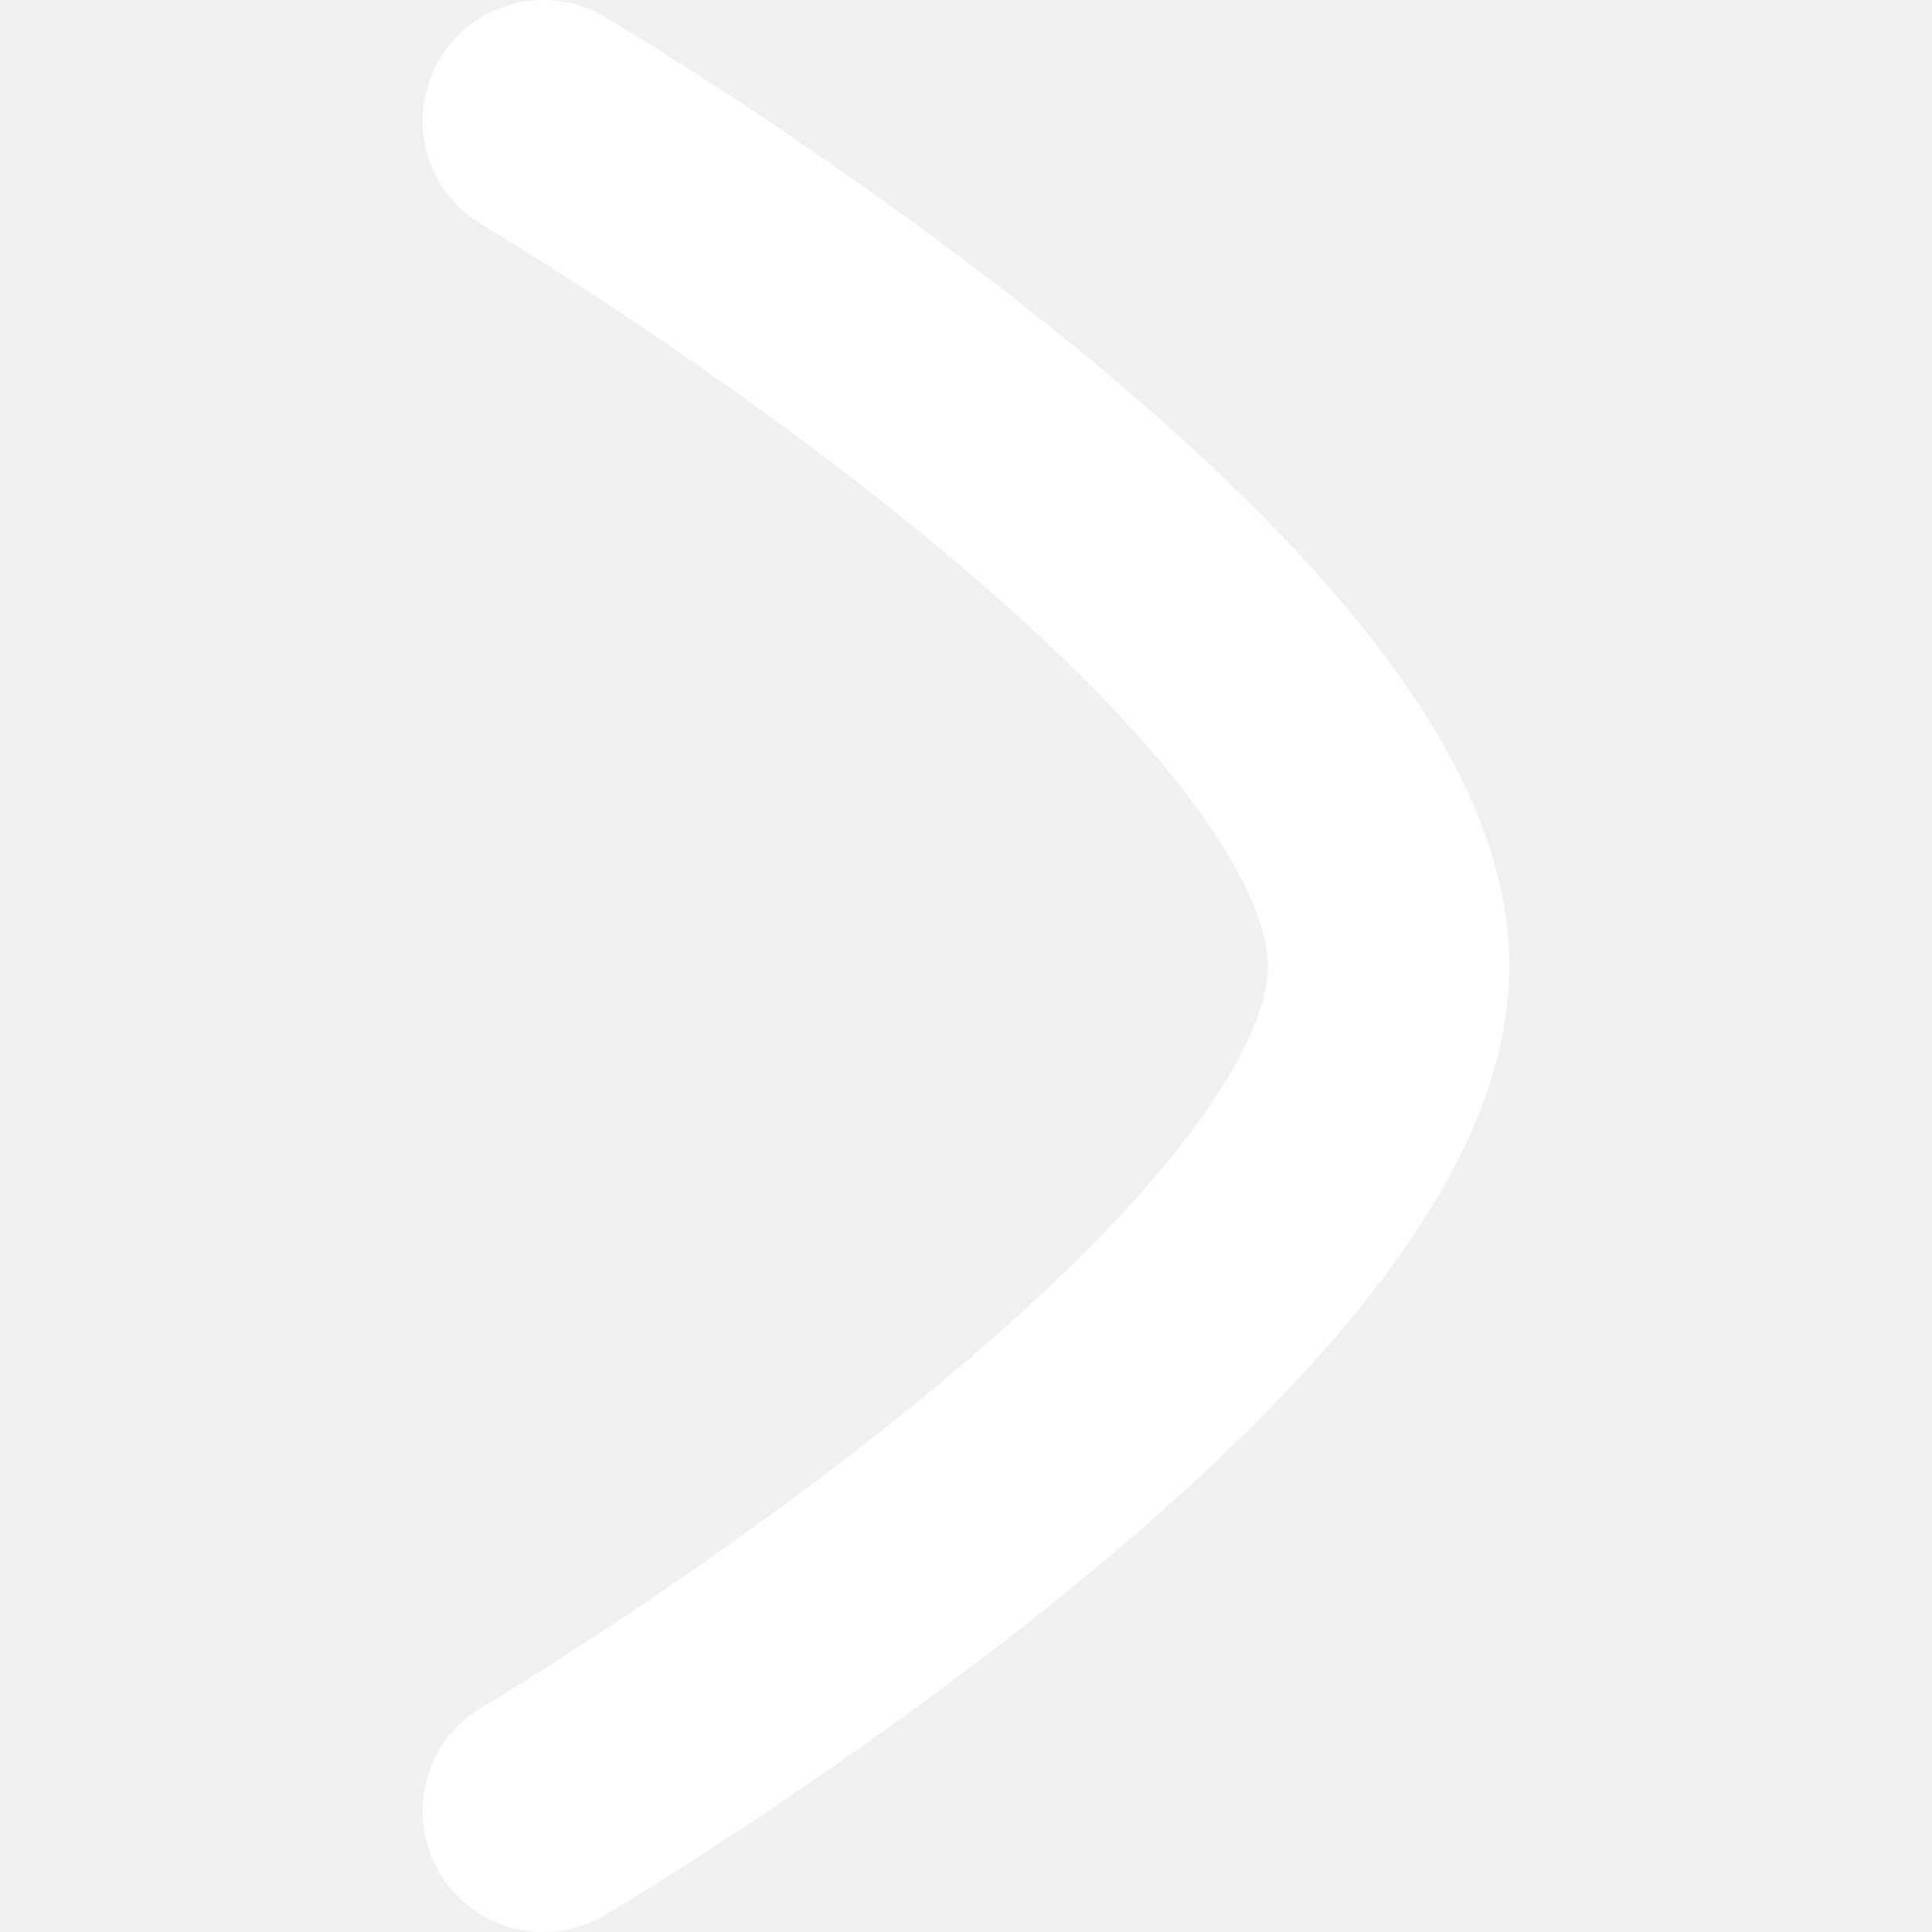
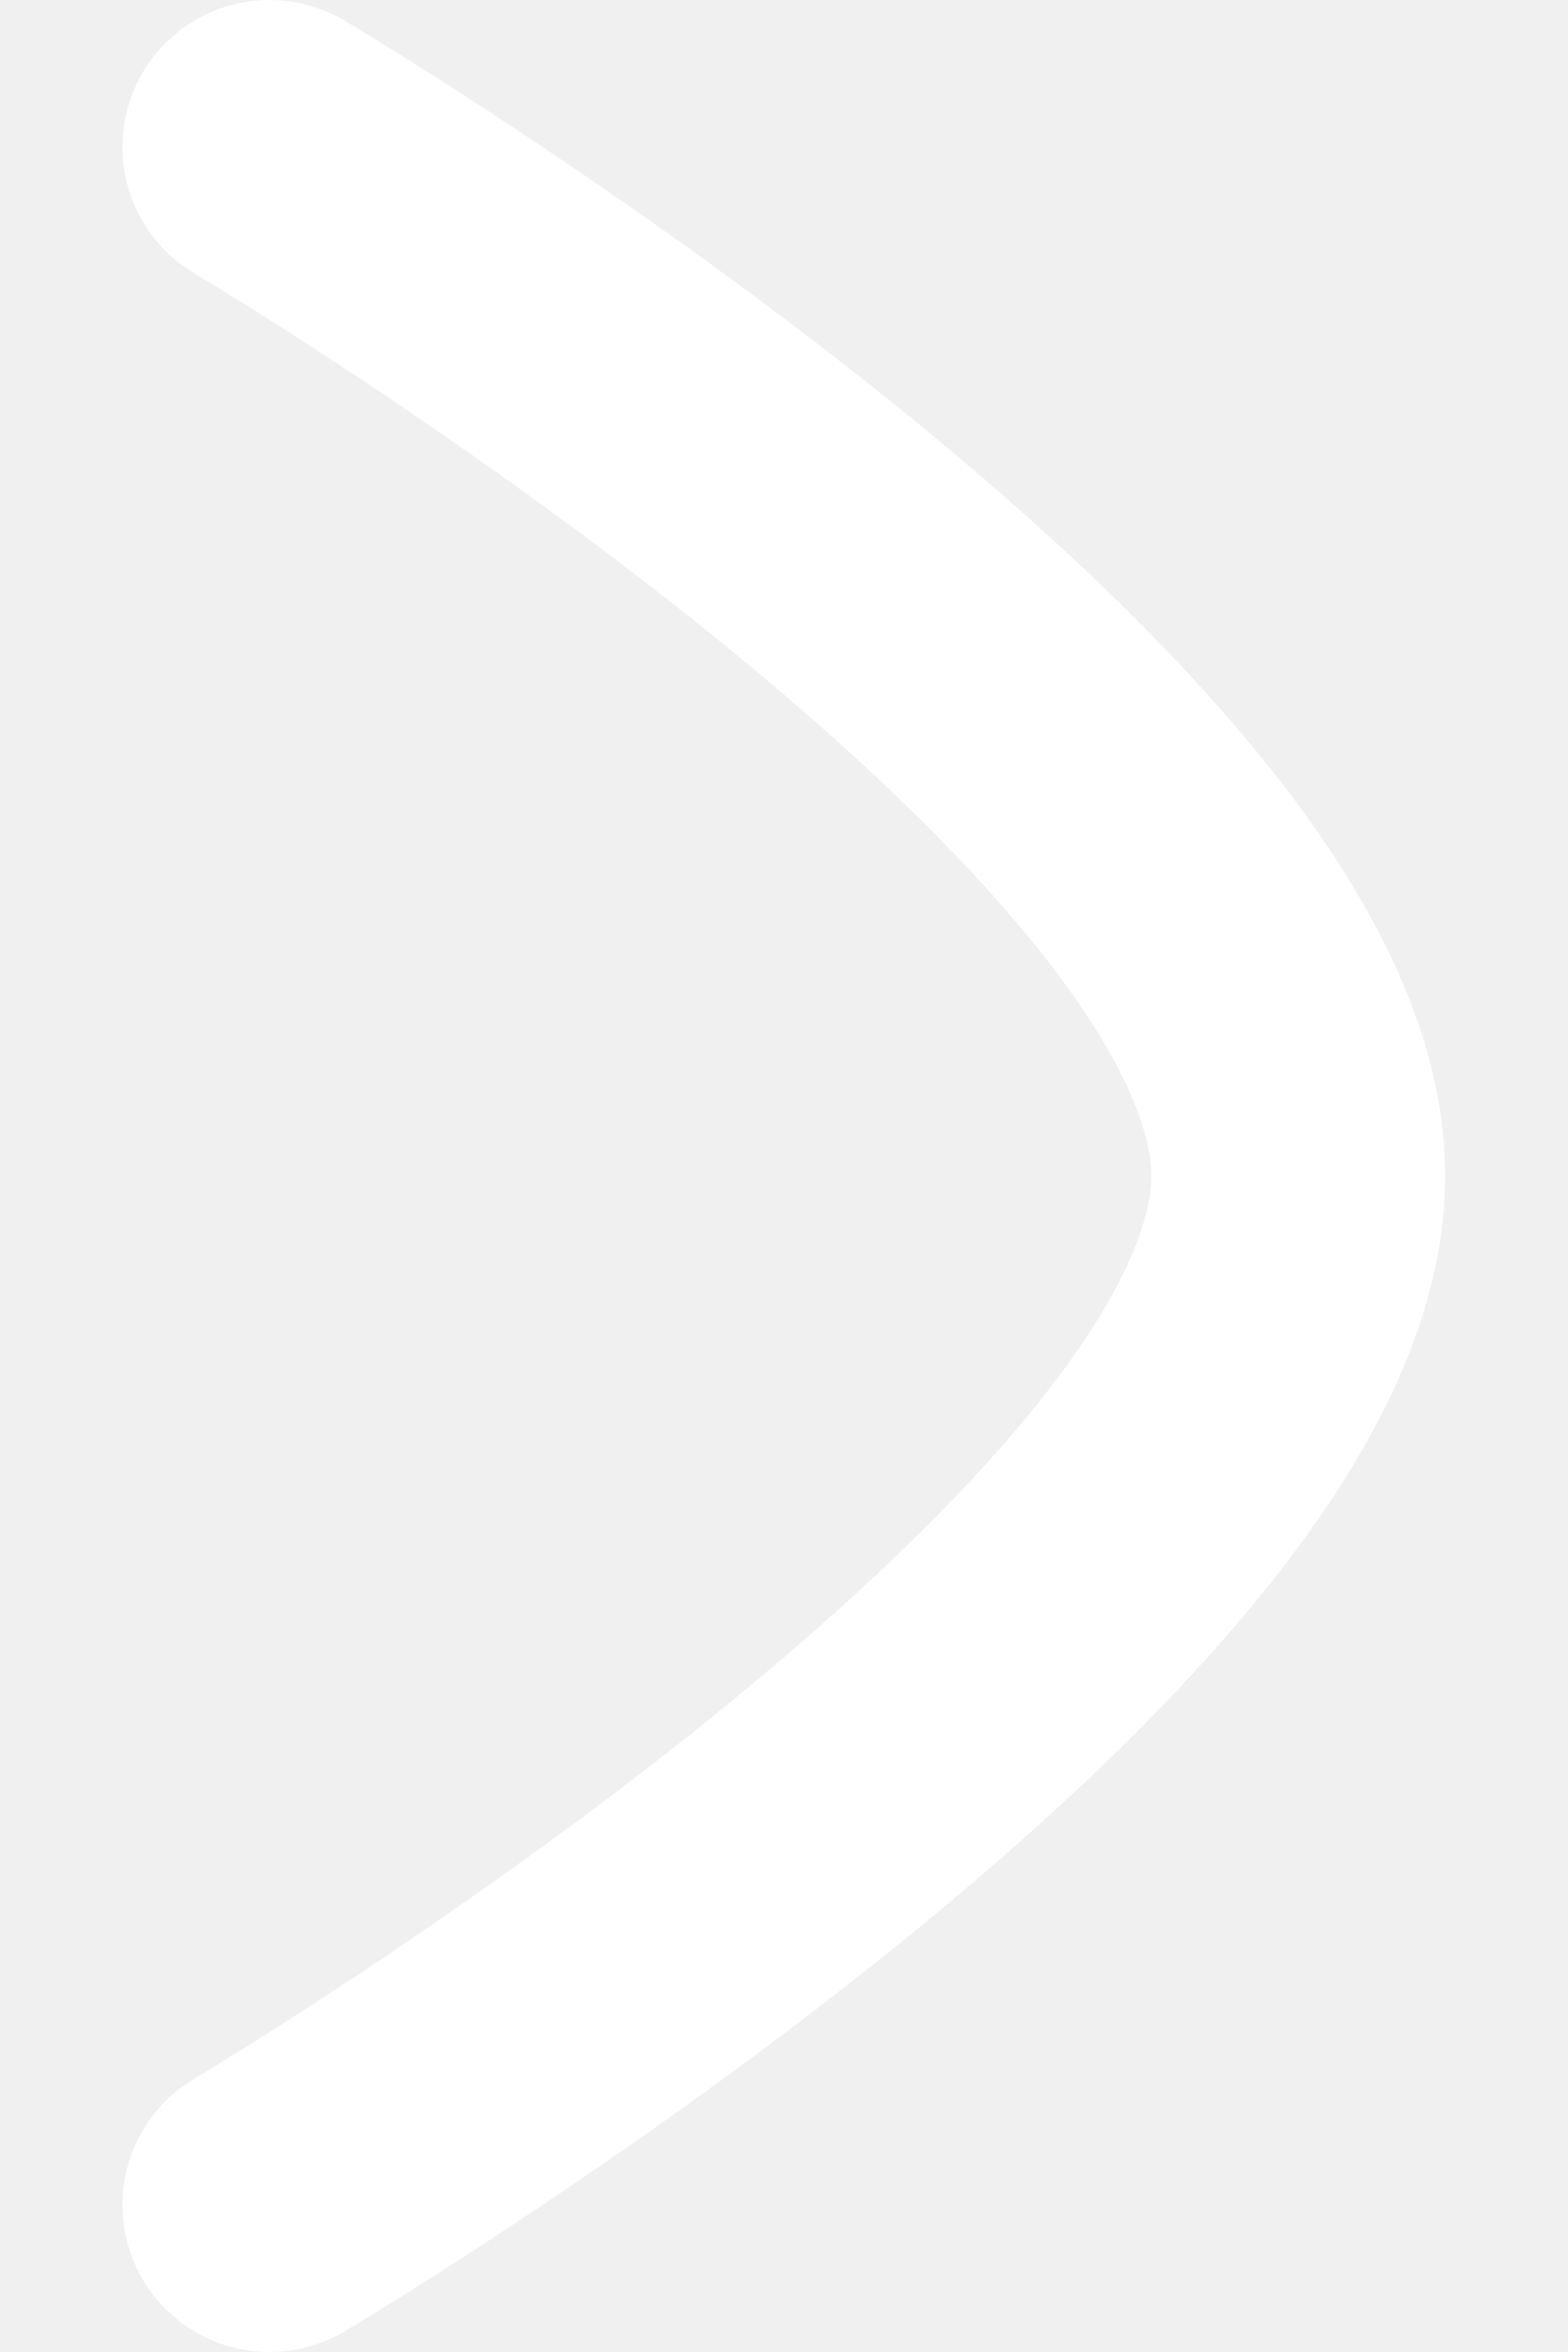
- <svg xmlns="http://www.w3.org/2000/svg" width="13" height="13" viewBox="0 0 8 12" fill="none">
+ <svg xmlns="http://www.w3.org/2000/svg" width="8" height="12" viewBox="0 0 8 12" fill="none">
  <path d="M1.375 0.75C1.375 0.75 6.625 3.858 6.625 6C6.625 8.141 1.375 11.25 1.375 11.25" stroke="white" stroke-width="1.5" stroke-linecap="round" stroke-linejoin="round" />
</svg>
